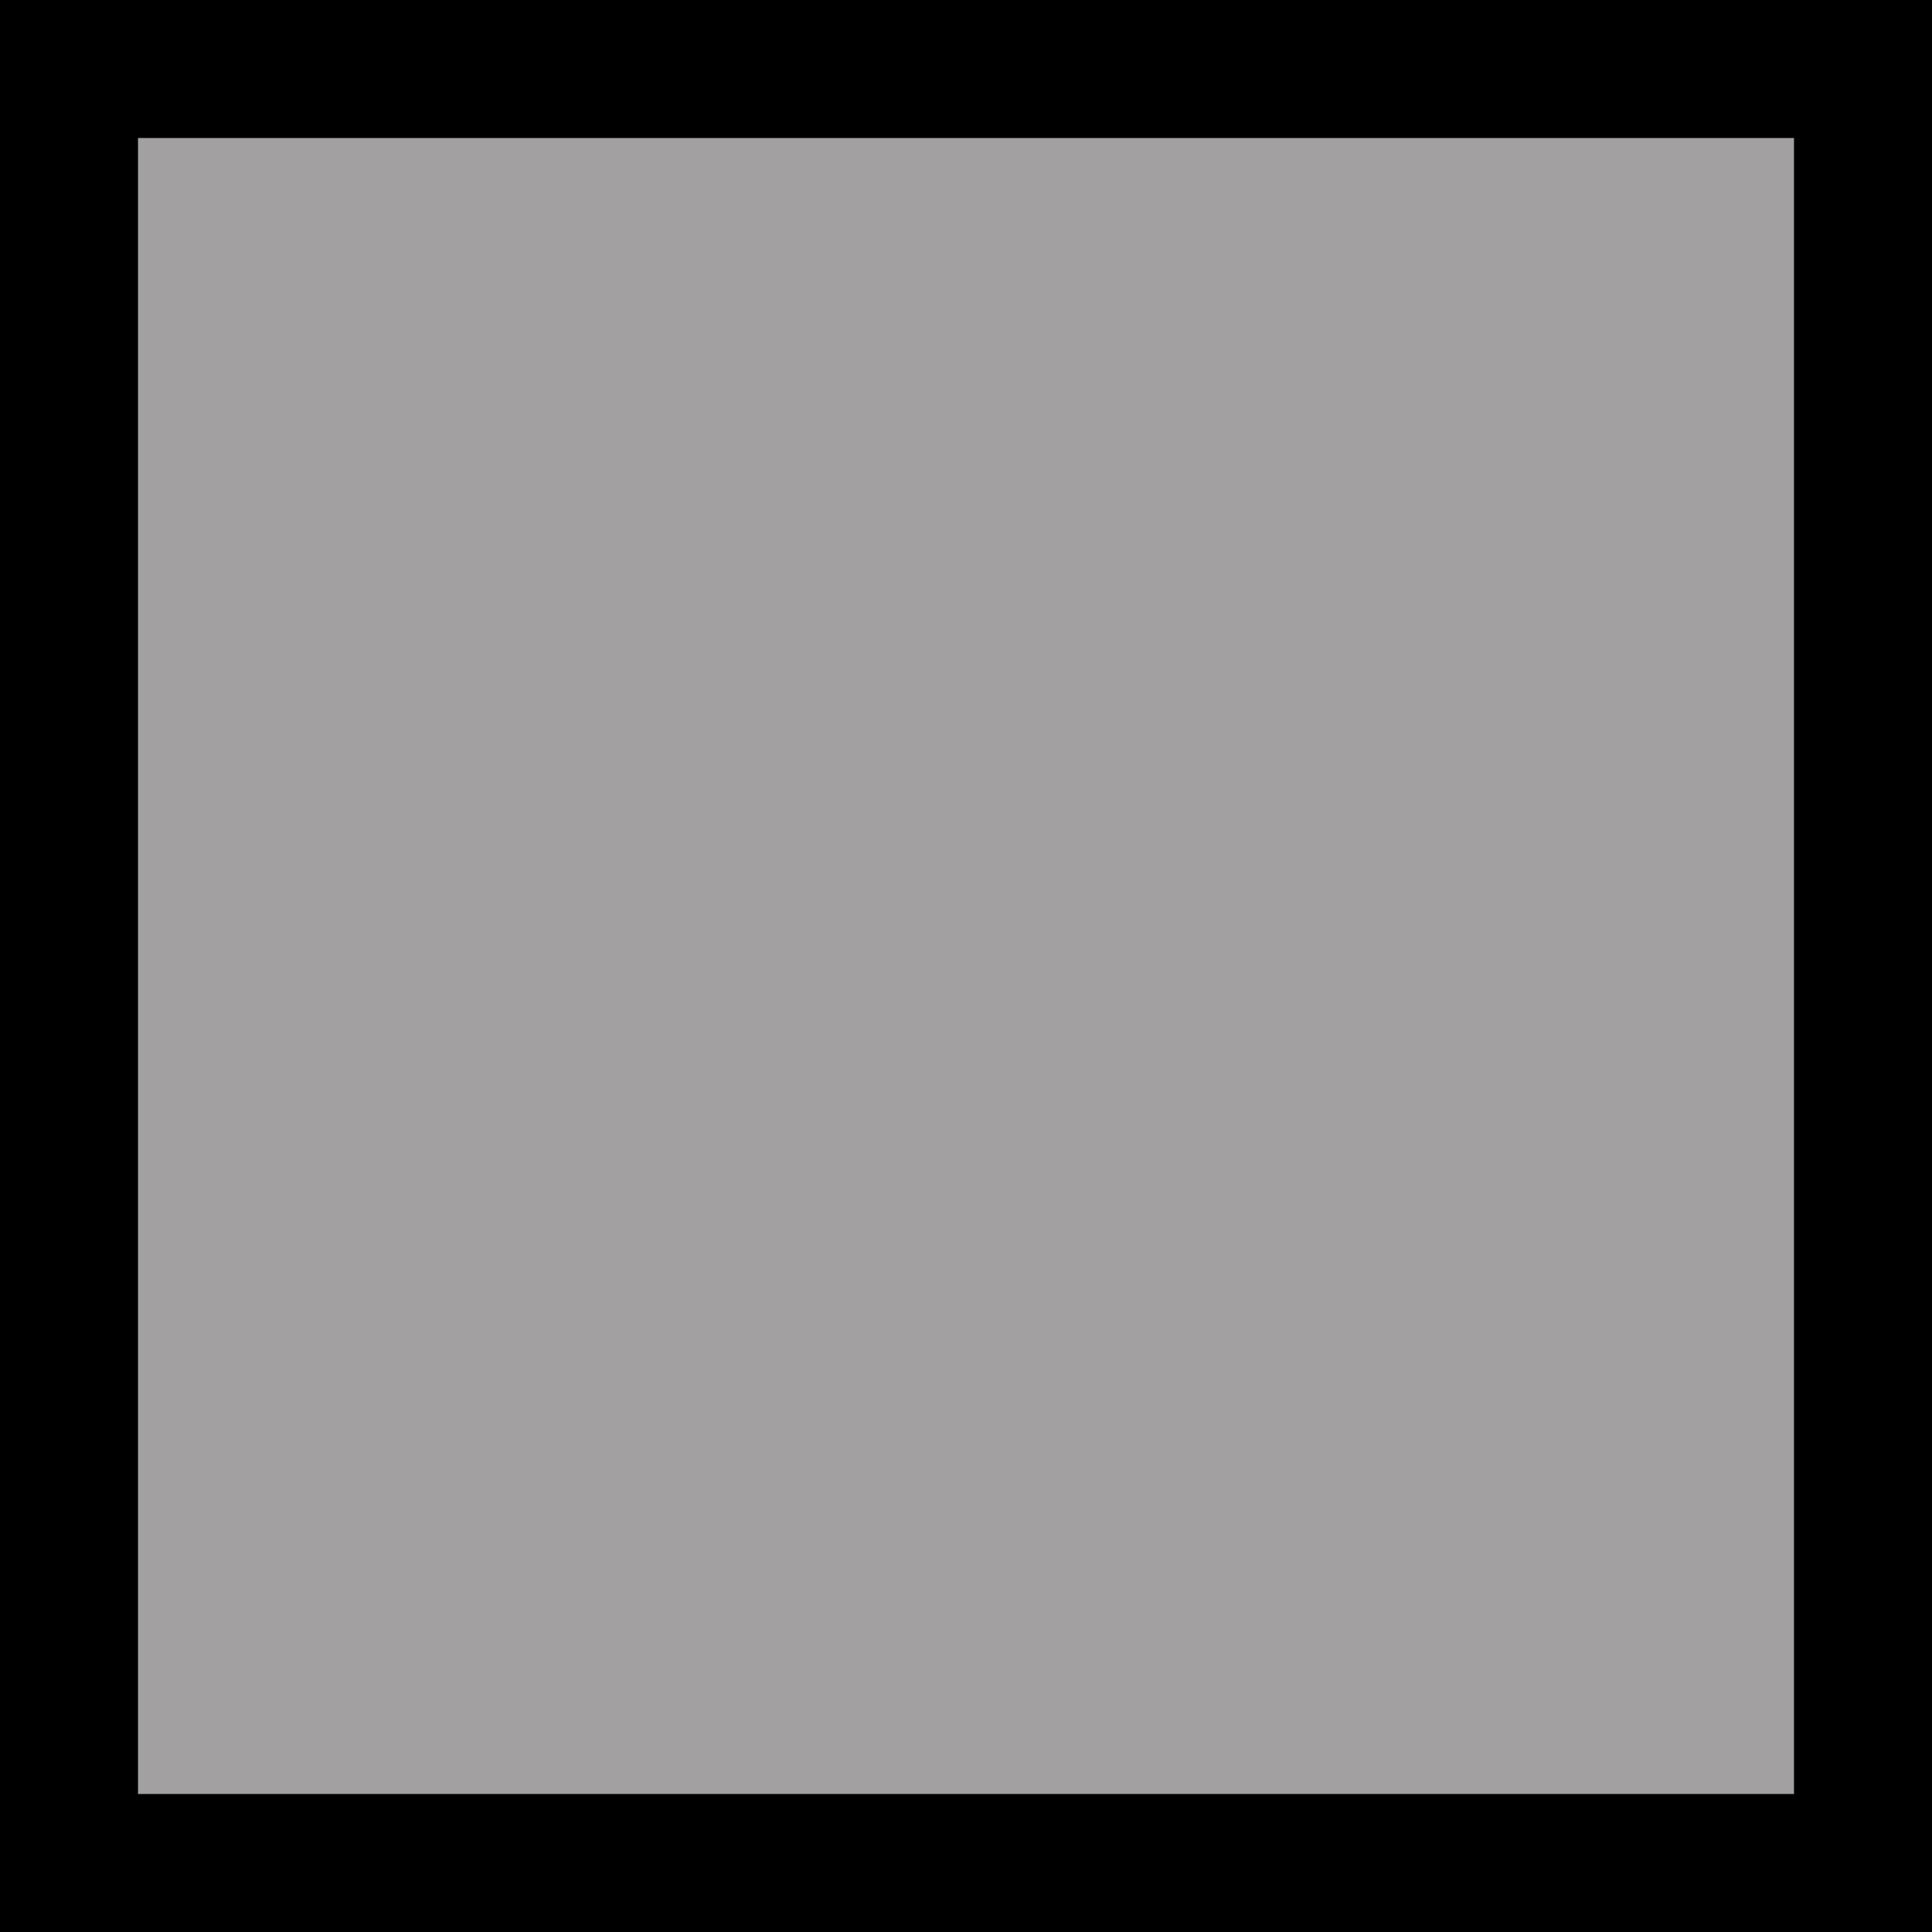
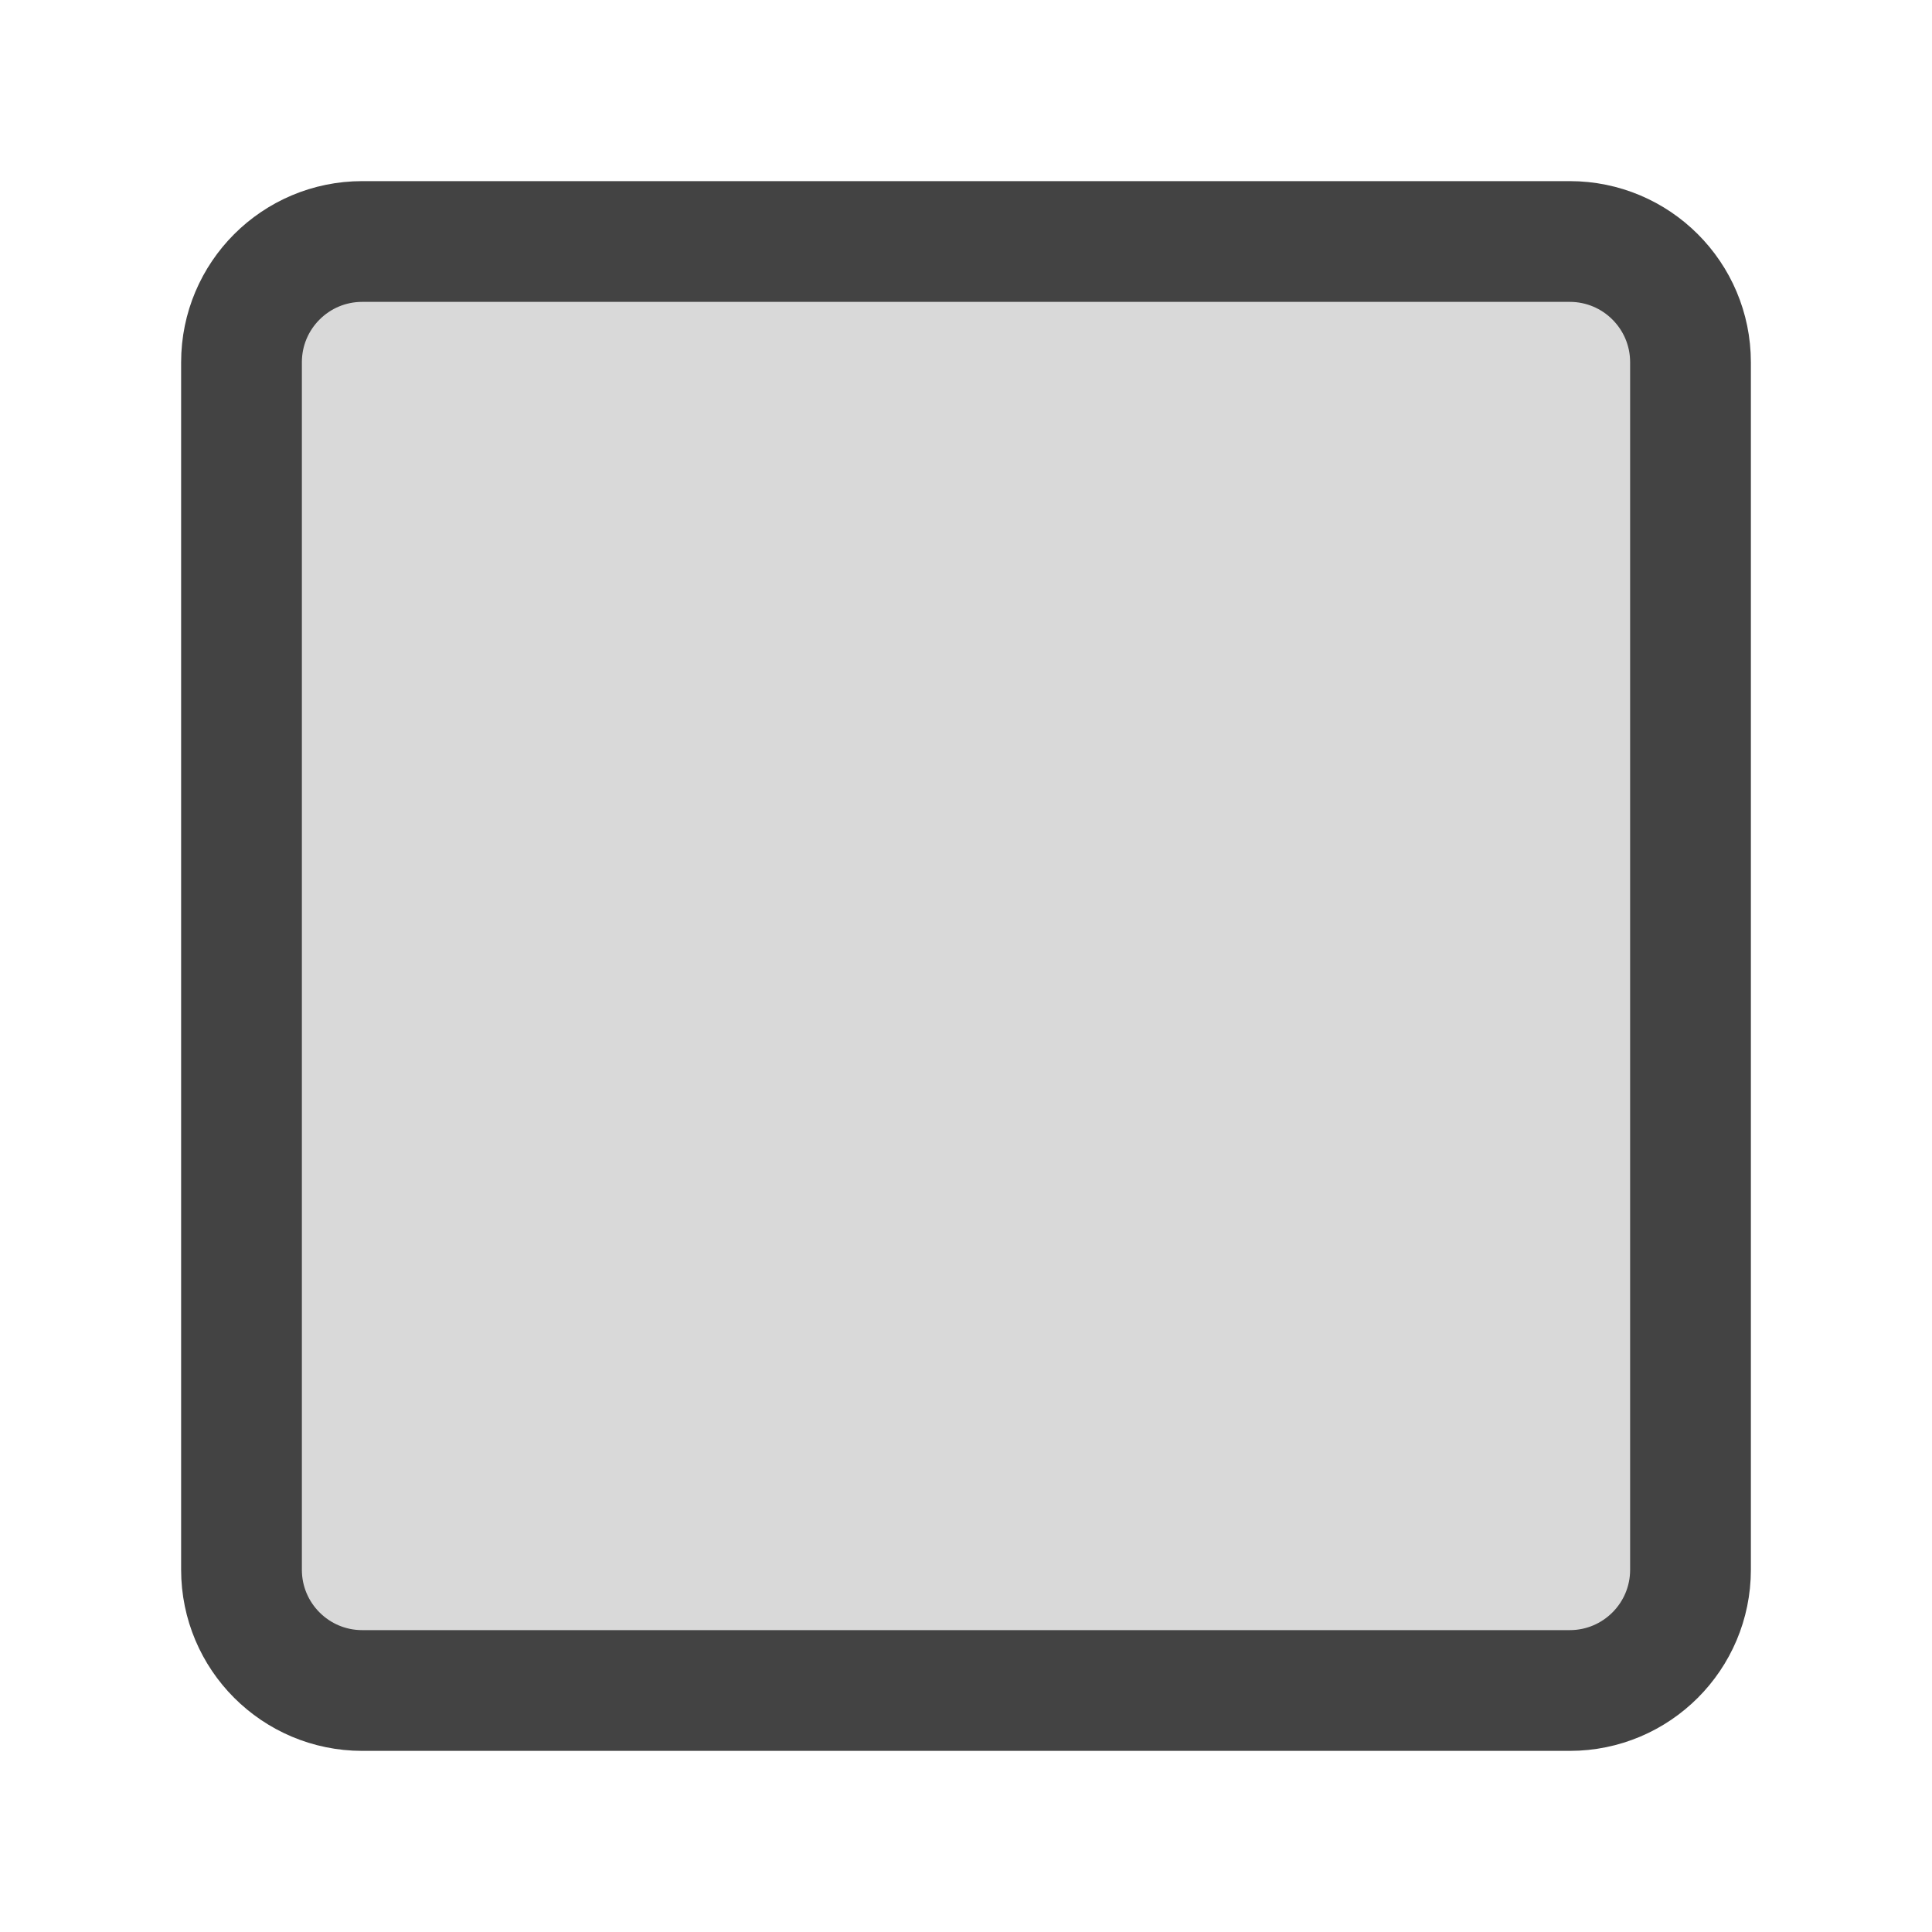
- <svg xmlns="http://www.w3.org/2000/svg" fill="none" version="1.1" width="14" height="14" viewBox="0 0 14 14">
-   <g>
-     <rect x="0" y="0" width="14" height="14" rx="0" fill="#A2A0A0" fill-opacity="1" />
-     <rect x="0.5" y="0.5" width="13" height="13" rx="0" fill-opacity="0" stroke-opacity="1" stroke="#000000" fill="none" stroke-width="1" />
+ <svg xmlns="http://www.w3.org/2000/svg" fill="none" version="1.1" width="16" height="16" viewBox="0 0 16 16">
+   <defs>
+     <clipPath id="master_svg0_1402_03286/1402_02595/1394_01720">
+       <rect x="0" y="0" width="16" height="16" rx="0" />
+     </clipPath>
+   </defs>
+   <g clip-path="url(#master_svg0_1402_03286/1402_02595/1394_01720)">
+     <g>
+       <rect x="2" y="2" width="12" height="12" rx="1" fill="#D9D9D9" fill-opacity="1" />
+       <rect x="2" y="2" width="12" height="12" rx="1" fill-opacity="0" stroke-opacity="1" stroke="#434343" fill="none" stroke-width="1" />
+     </g>
  </g>
</svg>
